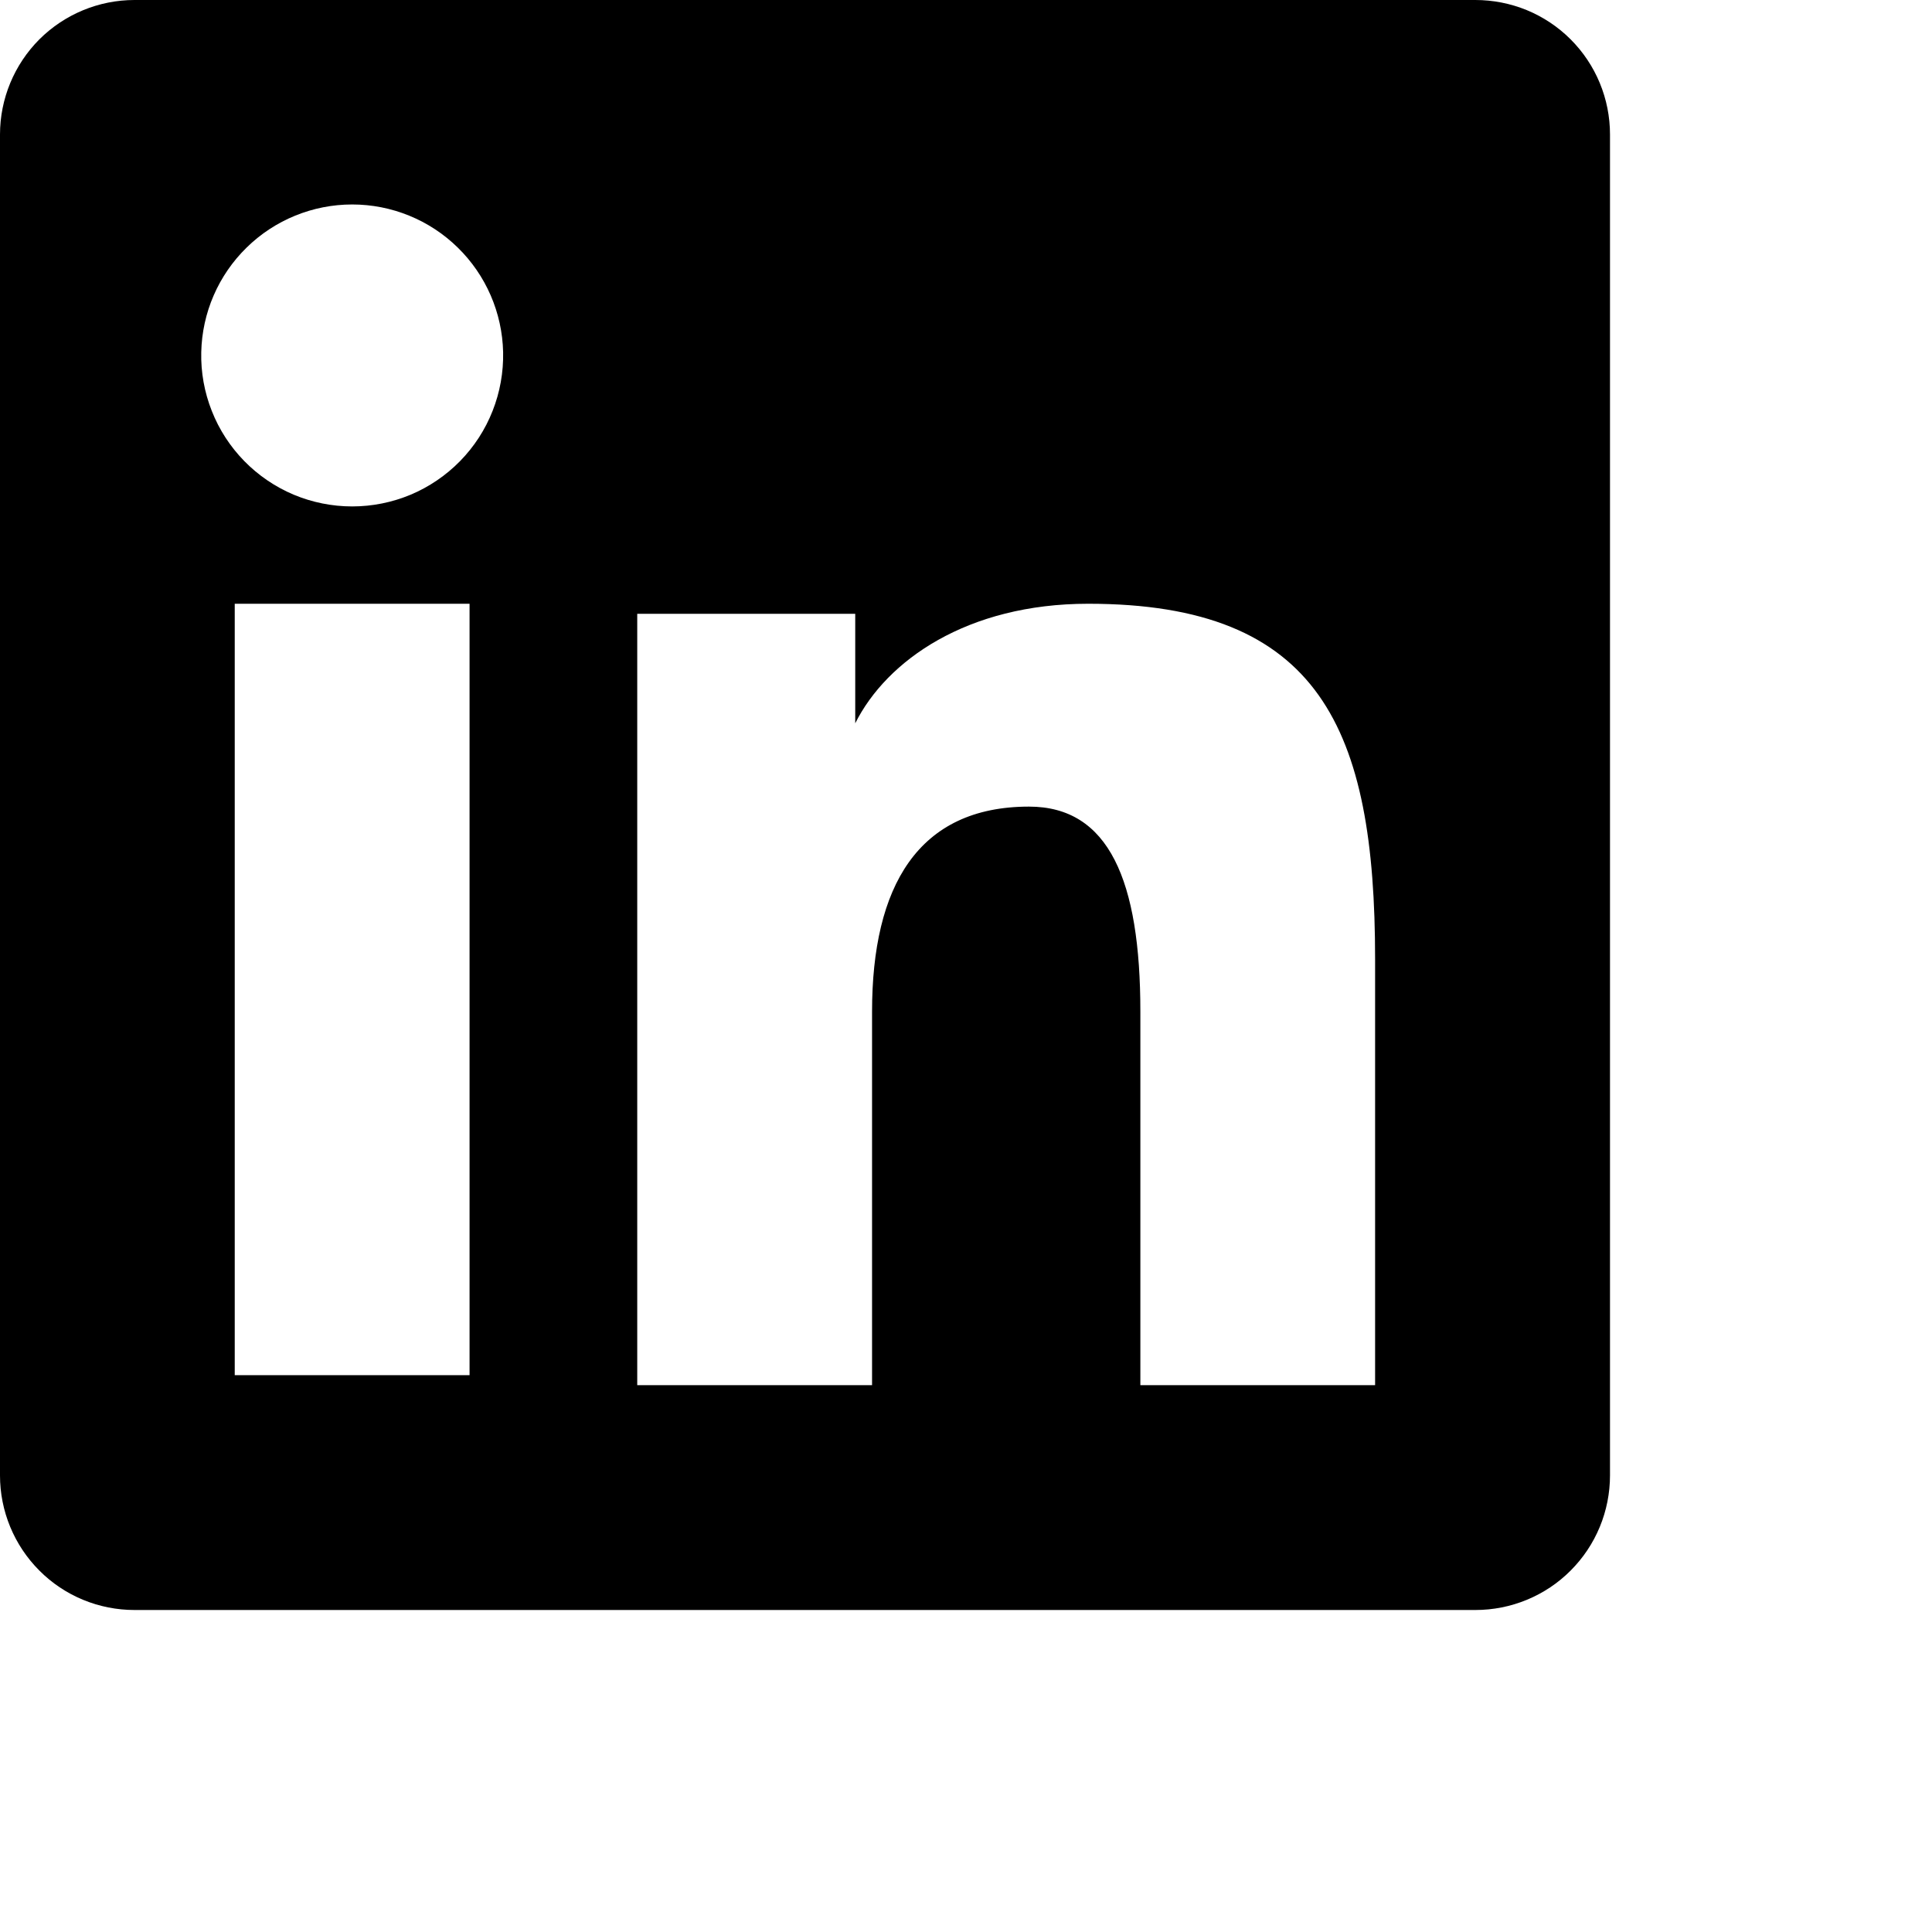
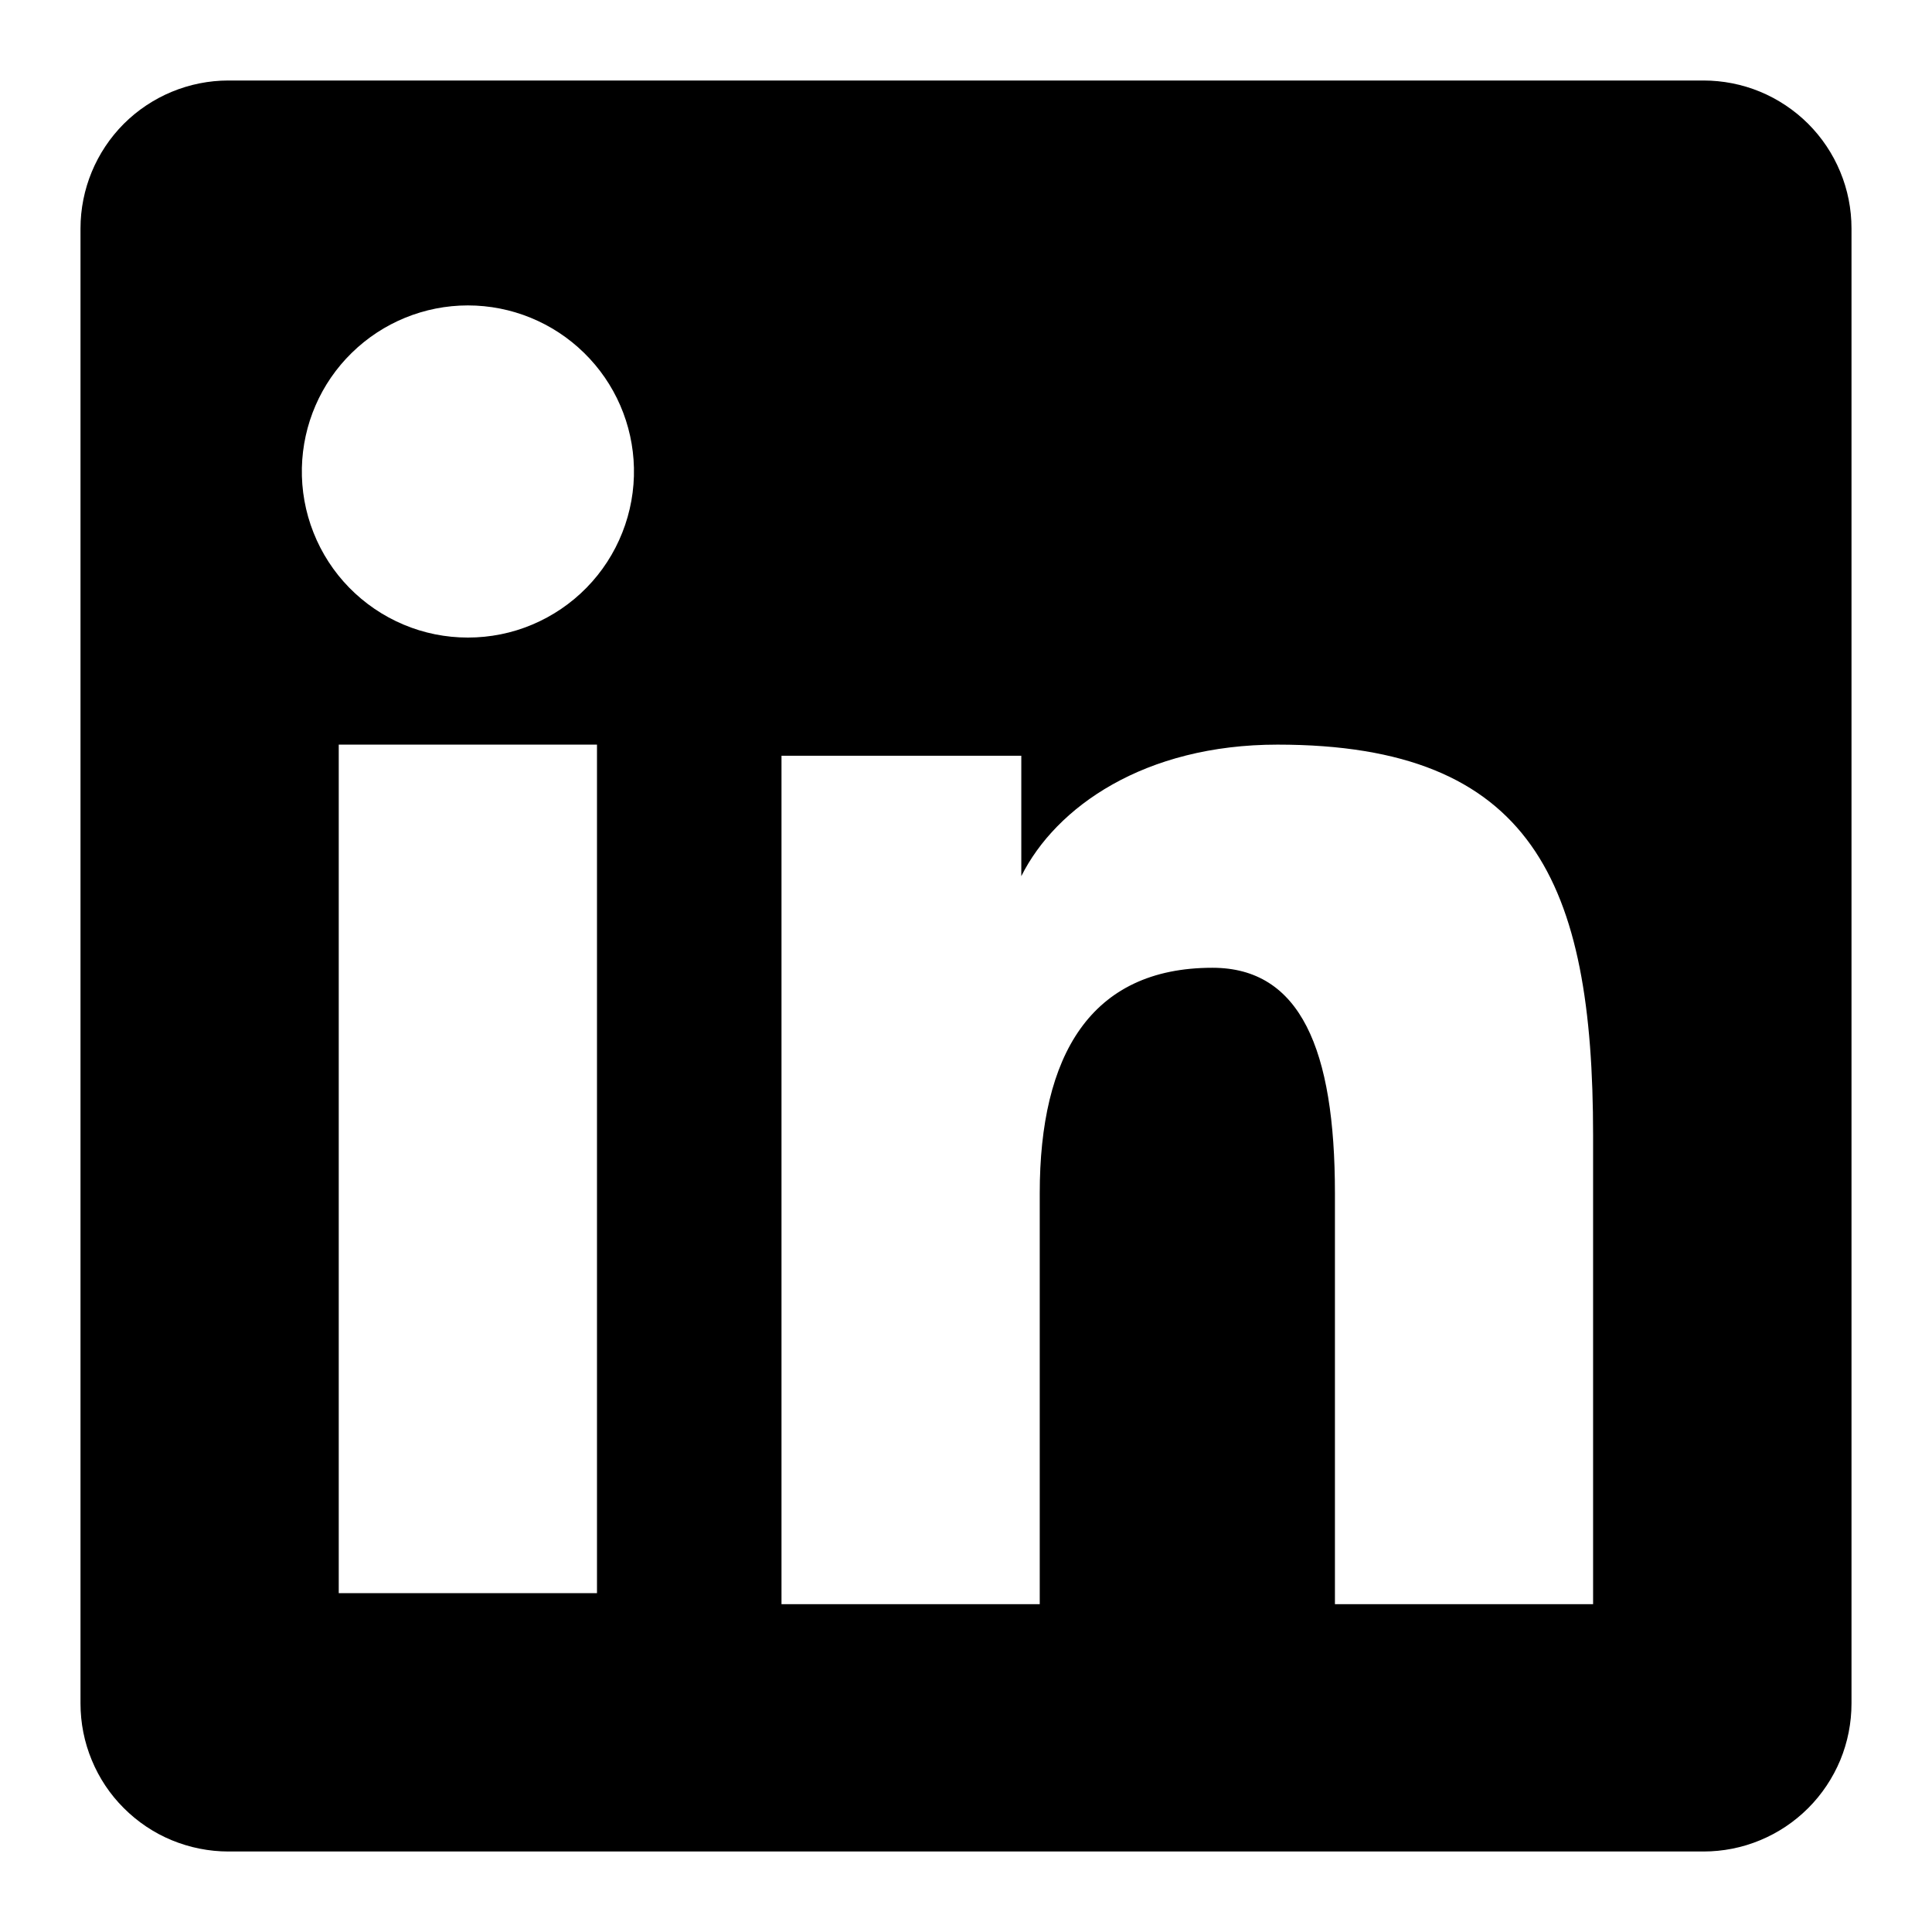
<svg xmlns="http://www.w3.org/2000/svg" width="24" height="24" viewBox="0 0 24 24" fill="none">
-   <path fill-rule="evenodd" clip-rule="evenodd" d="M2.47327e-07 1.671C2.47327e-07 1.228 0.176 0.803 0.489 0.489C0.803 0.176 1.228 2.22756e-06 1.671 2.22756e-06H18.327C18.547 -0 18.764 0.043 18.967 0.126C19.17 0.21 19.355 0.333 19.51 0.488C19.666 0.644 19.789 0.828 19.873 1.031C19.957 1.234 20 1.451 20 1.671V18.327C20 18.547 19.957 18.765 19.873 18.968C19.789 19.171 19.666 19.355 19.511 19.51C19.356 19.666 19.171 19.789 18.968 19.873C18.765 19.957 18.548 20 18.328 20H1.671C1.451 20 1.234 19.957 1.031 19.873C0.828 19.789 0.644 19.666 0.489 19.51C0.334 19.355 0.211 19.171 0.127 18.968C0.043 18.765 -0 18.548 2.47327e-07 18.328V1.671ZM7.916 7.625H10.624V8.985C11.015 8.204 12.015 7.5 13.518 7.5C16.399 7.5 17.082 9.057 17.082 11.915V17.207H14.166V12.566C14.166 10.938 13.775 10.02 12.783 10.02C11.405 10.02 10.833 11.01 10.833 12.566V17.207H7.916V7.625ZM2.916 17.083H5.833V7.5H2.916V17.082V17.083ZM6.25 4.375C6.255 4.624 6.211 4.873 6.119 5.105C6.028 5.337 5.89 5.549 5.716 5.727C5.541 5.906 5.332 6.048 5.102 6.145C4.872 6.241 4.625 6.291 4.375 6.291C4.125 6.291 3.878 6.241 3.648 6.145C3.418 6.048 3.209 5.906 3.034 5.727C2.86 5.549 2.722 5.337 2.631 5.105C2.539 4.873 2.494 4.624 2.5 4.375C2.511 3.884 2.713 3.418 3.064 3.075C3.414 2.732 3.885 2.54 4.375 2.54C4.865 2.54 5.336 2.732 5.686 3.075C6.037 3.418 6.239 3.884 6.25 4.375V4.375Z" fill="black" />
+   <path fill-rule="evenodd" clip-rule="evenodd" d="M1 2.838C1 2.351 1.194 1.883 1.538 1.538C1.883 1.194 2.351 1 2.838 1H21.16C21.402 1 21.641 1.047 21.864 1.139C22.087 1.231 22.29 1.367 22.461 1.537C22.632 1.708 22.768 1.911 22.86 2.134C22.953 2.357 23 2.596 23 2.838V21.16C23 21.402 22.953 21.641 22.861 21.864C22.768 22.087 22.633 22.29 22.462 22.461C22.291 22.632 22.088 22.768 21.865 22.86C21.642 22.953 21.403 23 21.161 23H2.838C2.597 23 2.357 22.952 2.134 22.86C1.911 22.768 1.709 22.632 1.538 22.461C1.367 22.291 1.232 22.088 1.14 21.865C1.047 21.642 1 21.402 1 21.161V2.838ZM9.708 9.388H12.687V10.884C13.117 10.024 14.217 9.25 15.87 9.25C19.039 9.25 19.79 10.963 19.79 14.106V19.928H16.583V14.822C16.583 13.032 16.153 12.022 15.061 12.022C13.546 12.022 12.916 13.111 12.916 14.822V19.928H9.708V9.388ZM4.208 19.791H7.416V9.25H4.208V19.79V19.791ZM7.875 5.812C7.881 6.087 7.832 6.36 7.731 6.615C7.63 6.871 7.479 7.104 7.287 7.3C7.095 7.496 6.866 7.652 6.612 7.759C6.359 7.866 6.087 7.92 5.812 7.92C5.538 7.92 5.266 7.866 5.013 7.759C4.759 7.652 4.53 7.496 4.338 7.3C4.146 7.104 3.995 6.871 3.894 6.615C3.793 6.36 3.744 6.087 3.75 5.812C3.762 5.273 3.984 4.76 4.37 4.383C4.755 4.006 5.273 3.794 5.812 3.794C6.352 3.794 6.87 4.006 7.255 4.383C7.641 4.76 7.863 5.273 7.875 5.812V5.812Z" fill="black" />
</svg>
